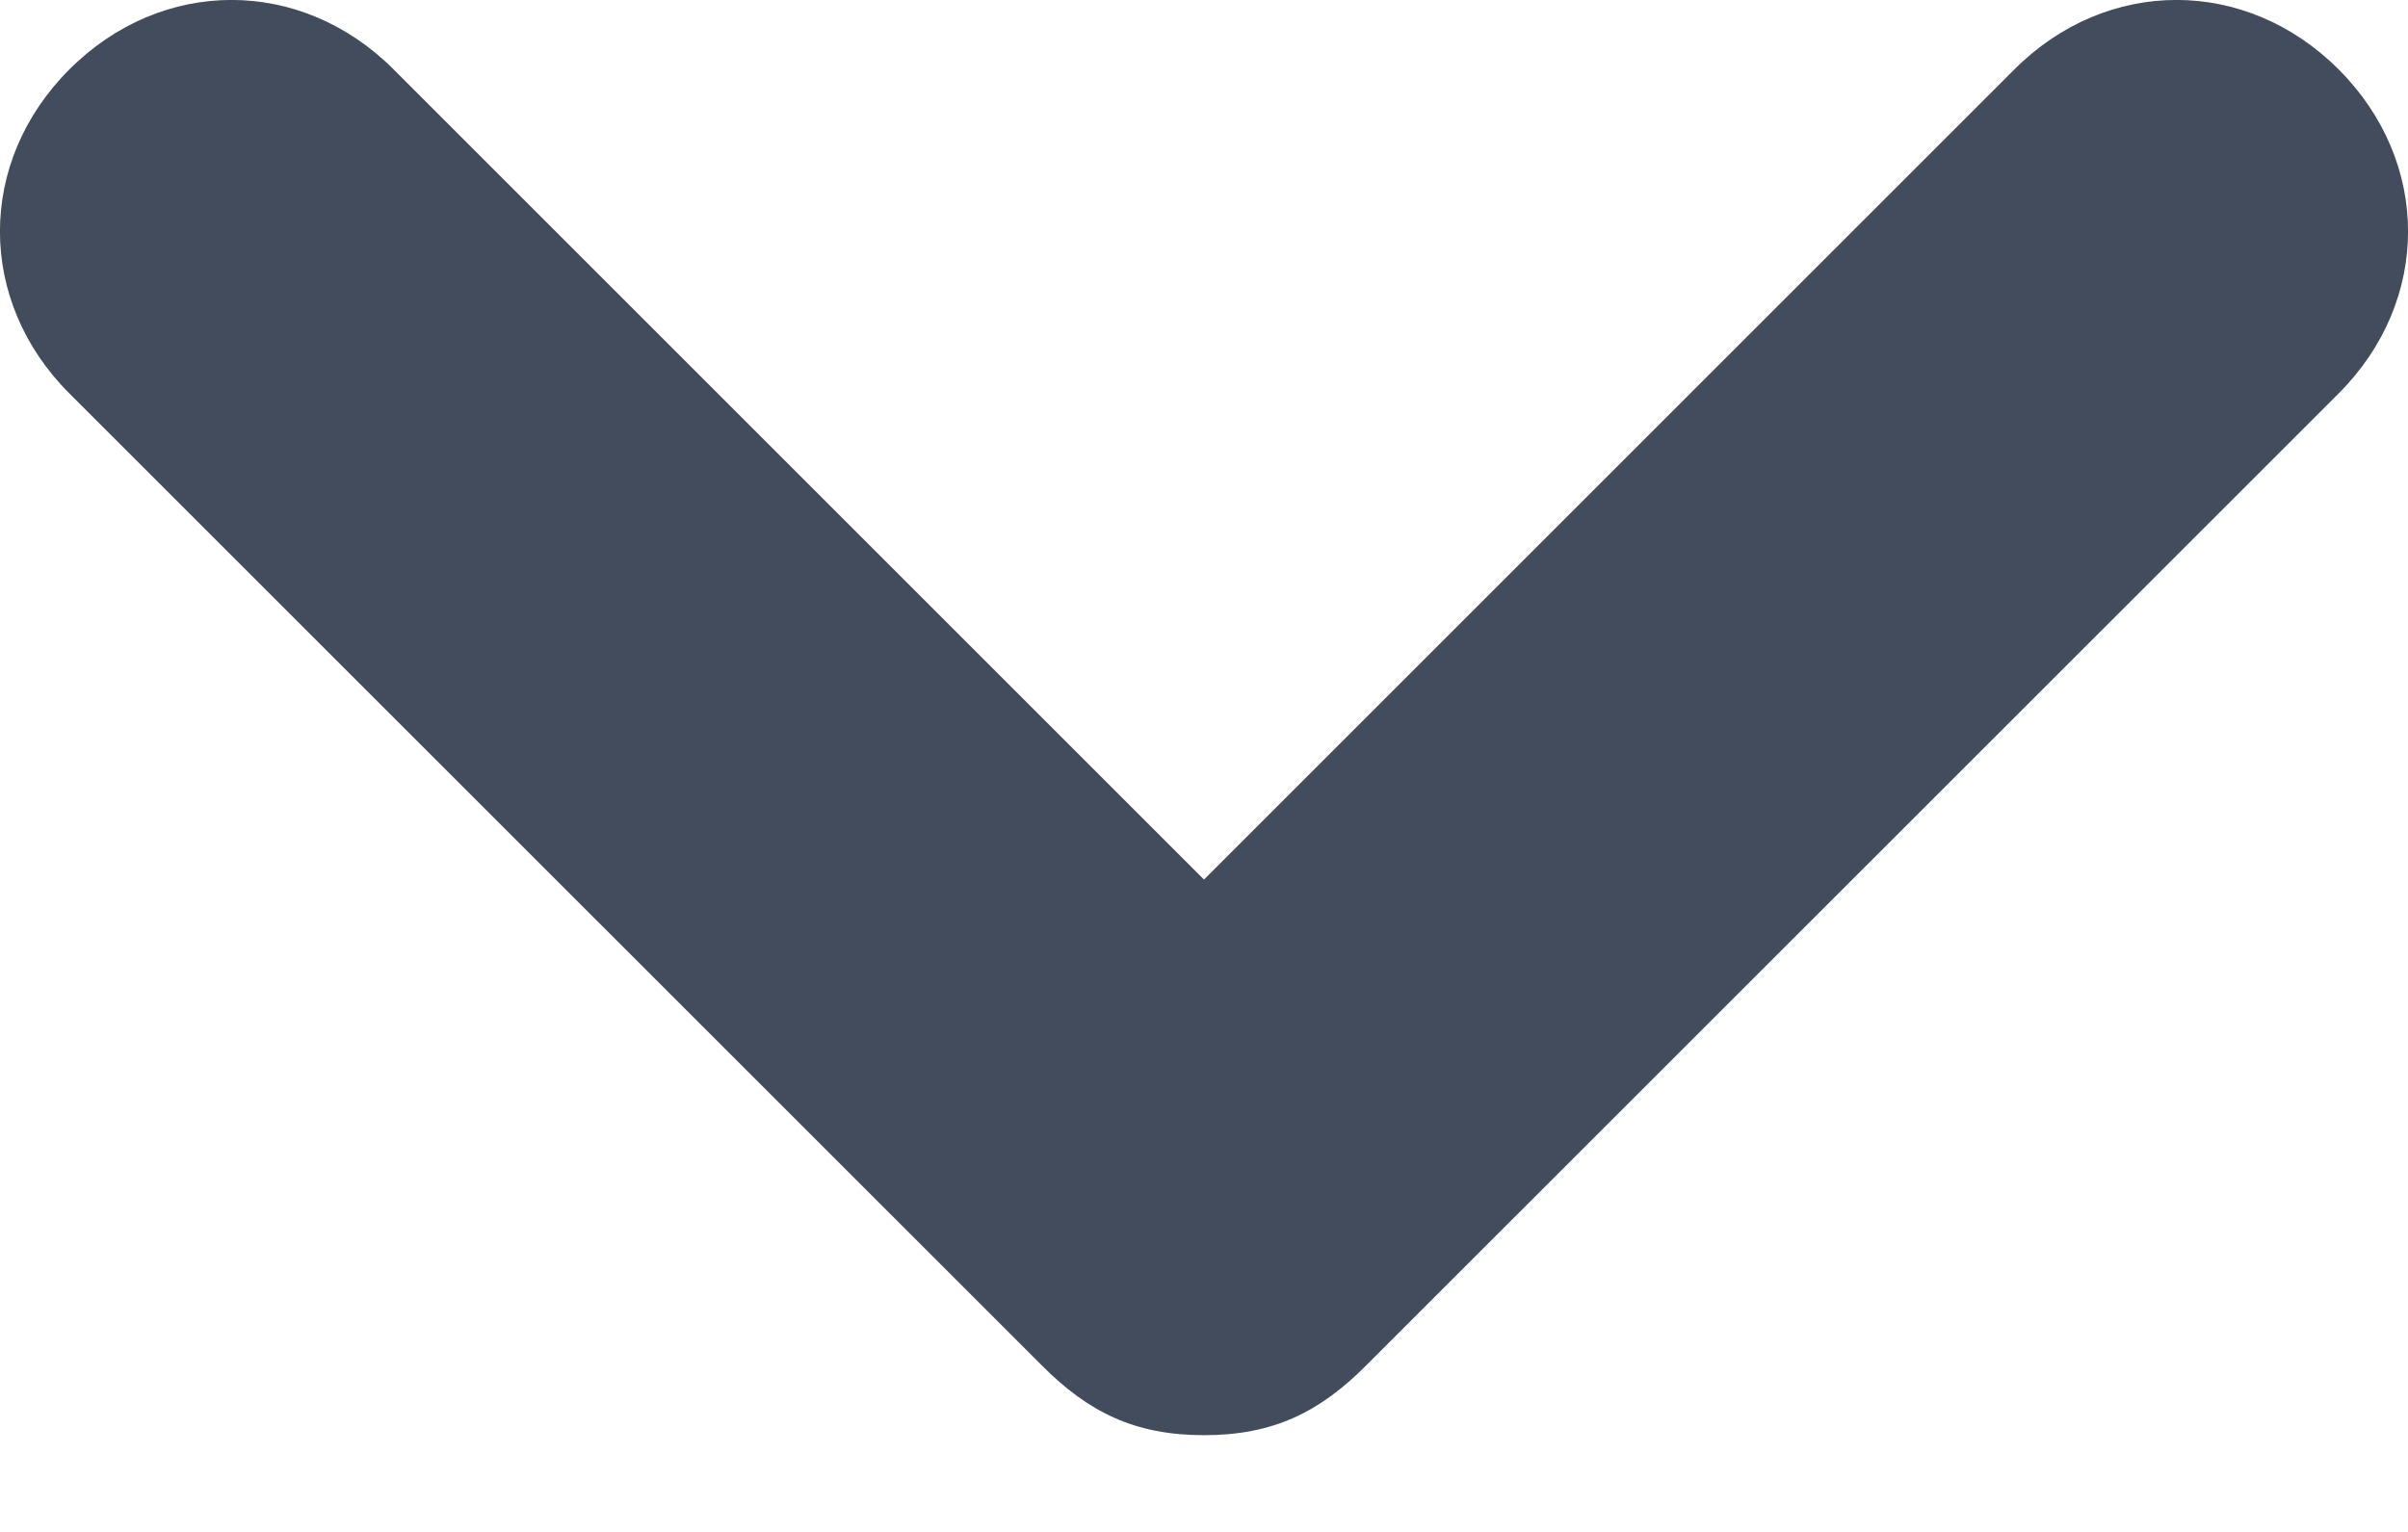
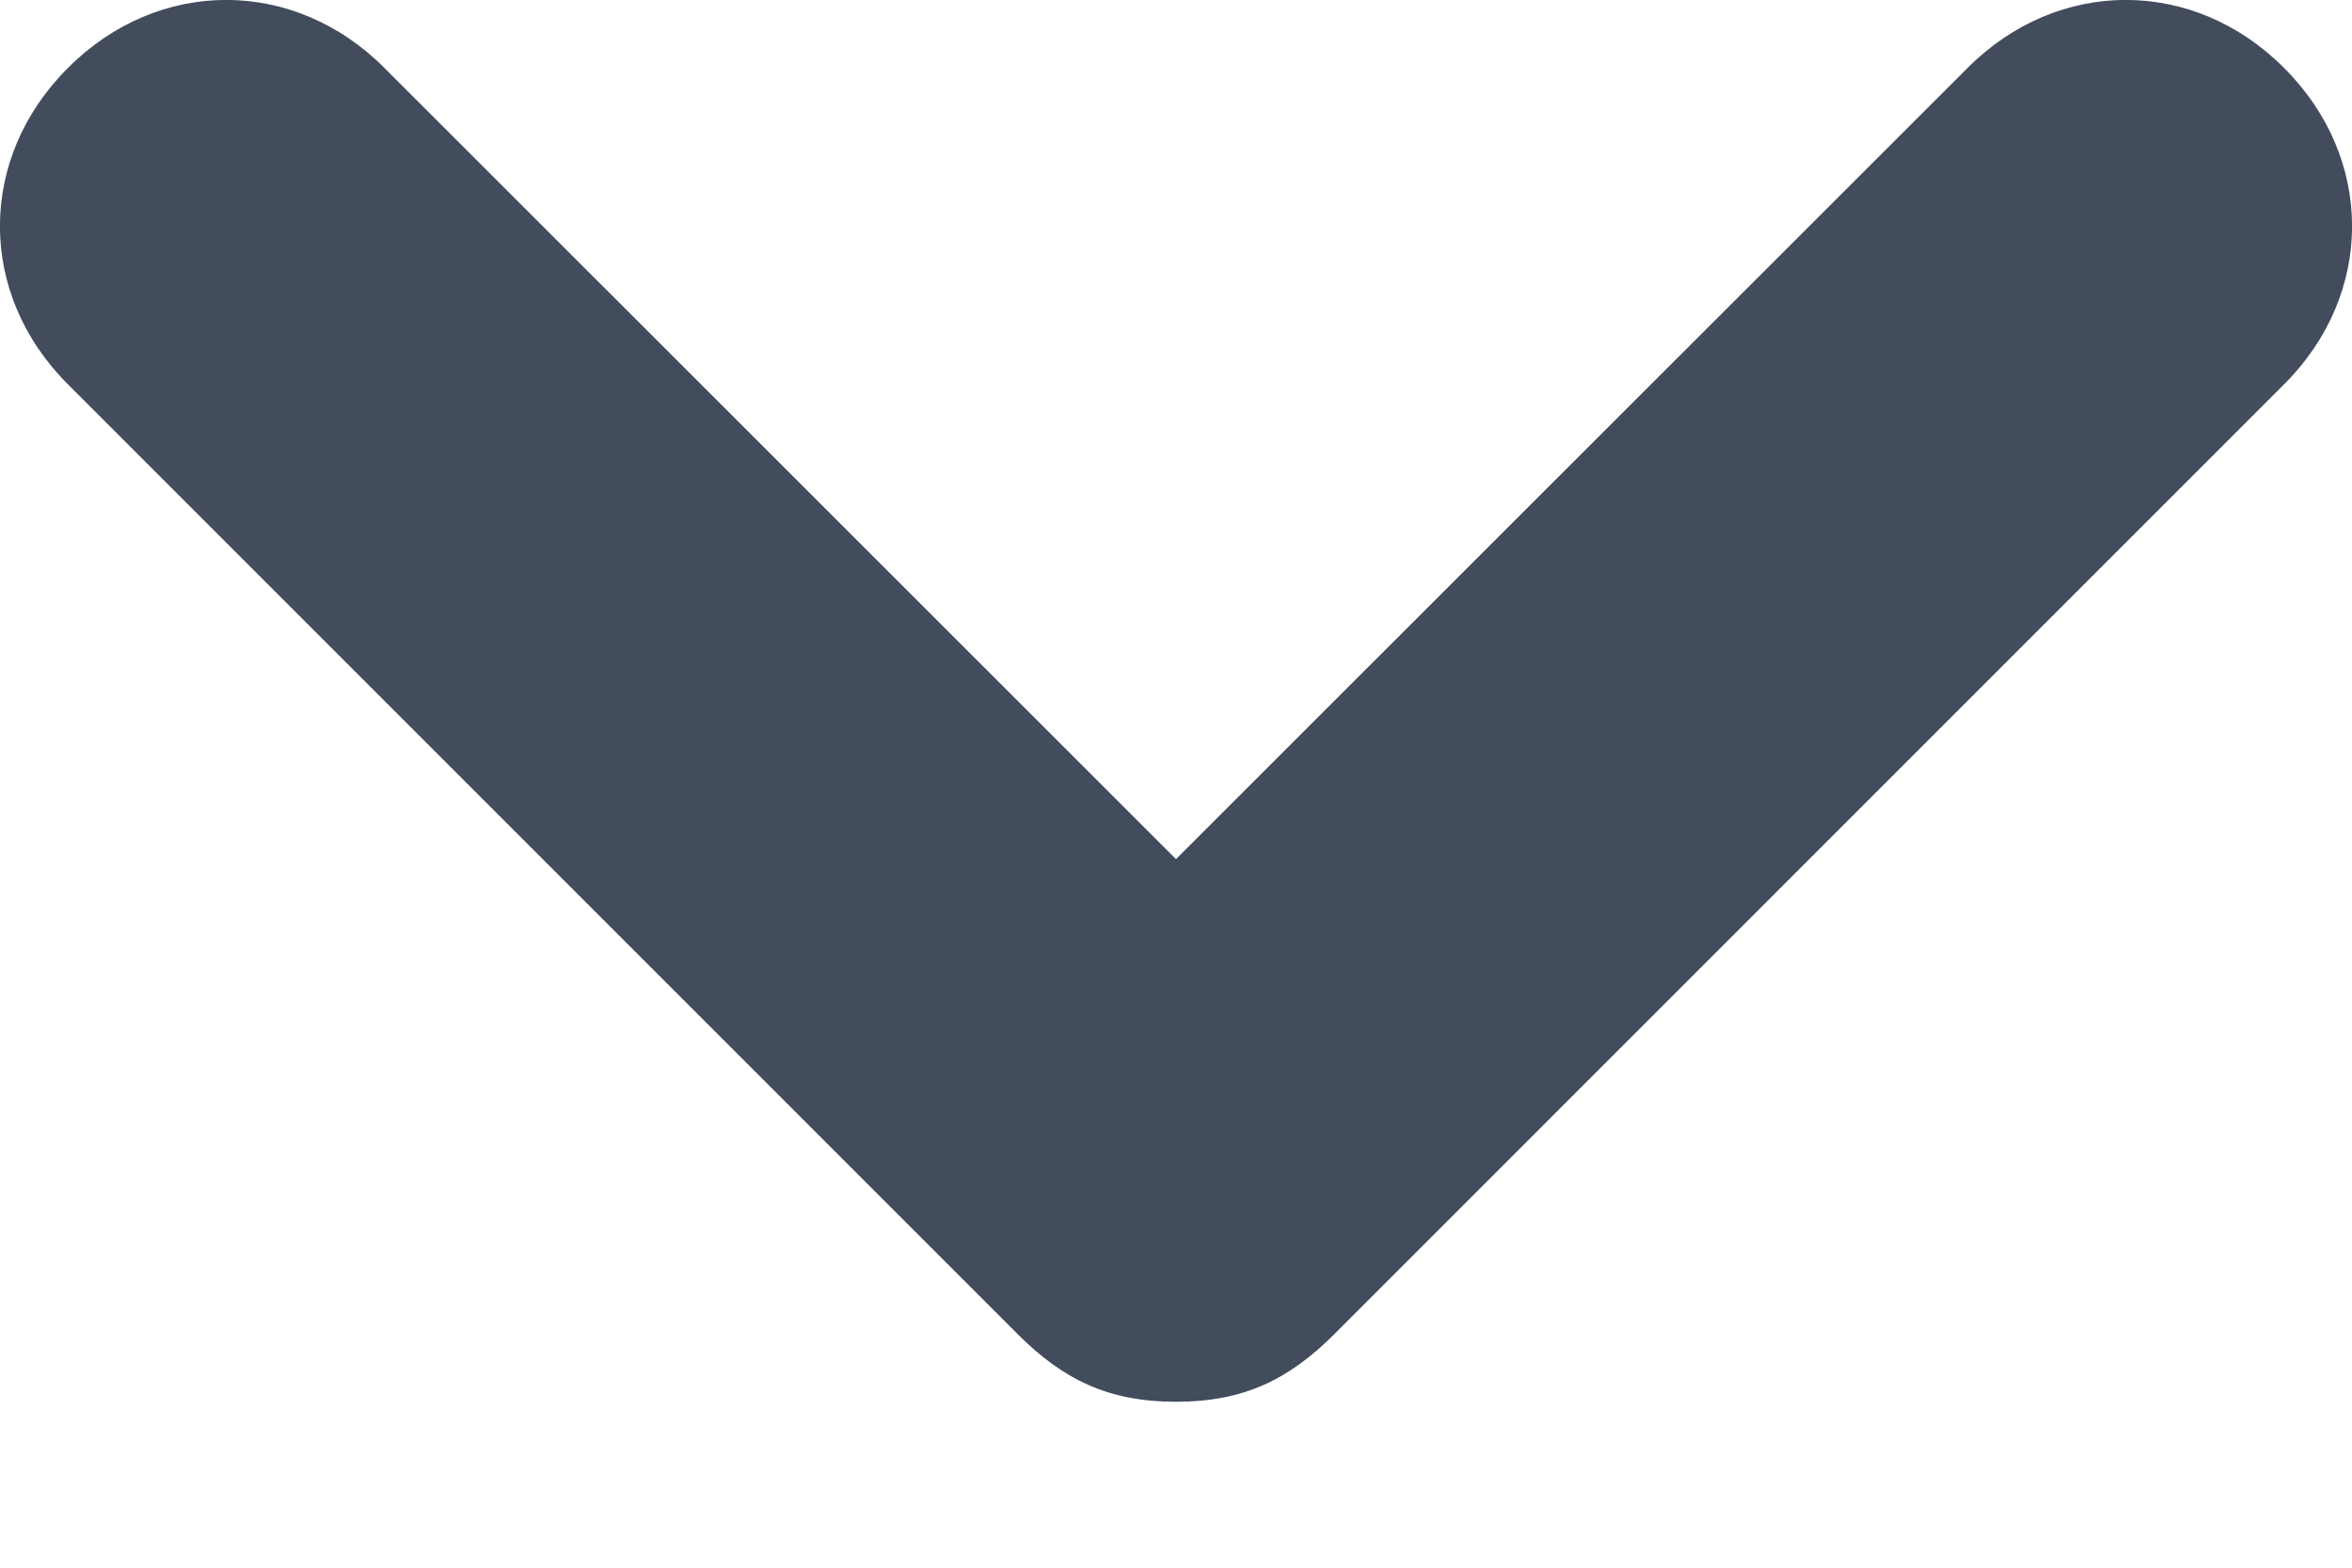
- <svg xmlns="http://www.w3.org/2000/svg" width="11" height="7" viewBox="0 0 11 7" fill="none">
-   <path d="M10.683 0.317C10.26 -0.106 9.625 -0.106 9.202 0.317L5.5 4.019L1.798 0.317C1.375 -0.106 0.74 -0.106 0.317 0.317C-0.106 0.74 -0.106 1.375 0.317 1.798L4.76 6.24C4.971 6.452 5.183 6.558 5.5 6.558C5.817 6.558 6.029 6.452 6.24 6.24L10.683 1.798C11.106 1.375 11.106 0.74 10.683 0.317Z" fill="#424C5D" />
+ <svg xmlns="http://www.w3.org/2000/svg" width="9" height="6" viewBox="0 0 9 6" fill="none">
+   <path d="M8.74 0.26C8.394 -0.087 7.875 -0.087 7.529 0.26L4.5 3.288L1.471 0.26C1.125 -0.087 0.606 -0.087 0.26 0.26C-0.087 0.606 -0.087 1.125 0.26 1.471L3.894 5.106C4.067 5.279 4.24 5.365 4.5 5.365C4.76 5.365 4.933 5.279 5.106 5.106L8.74 1.471C9.087 1.125 9.087 0.606 8.74 0.26Z" fill="#424C5D" />
</svg>
